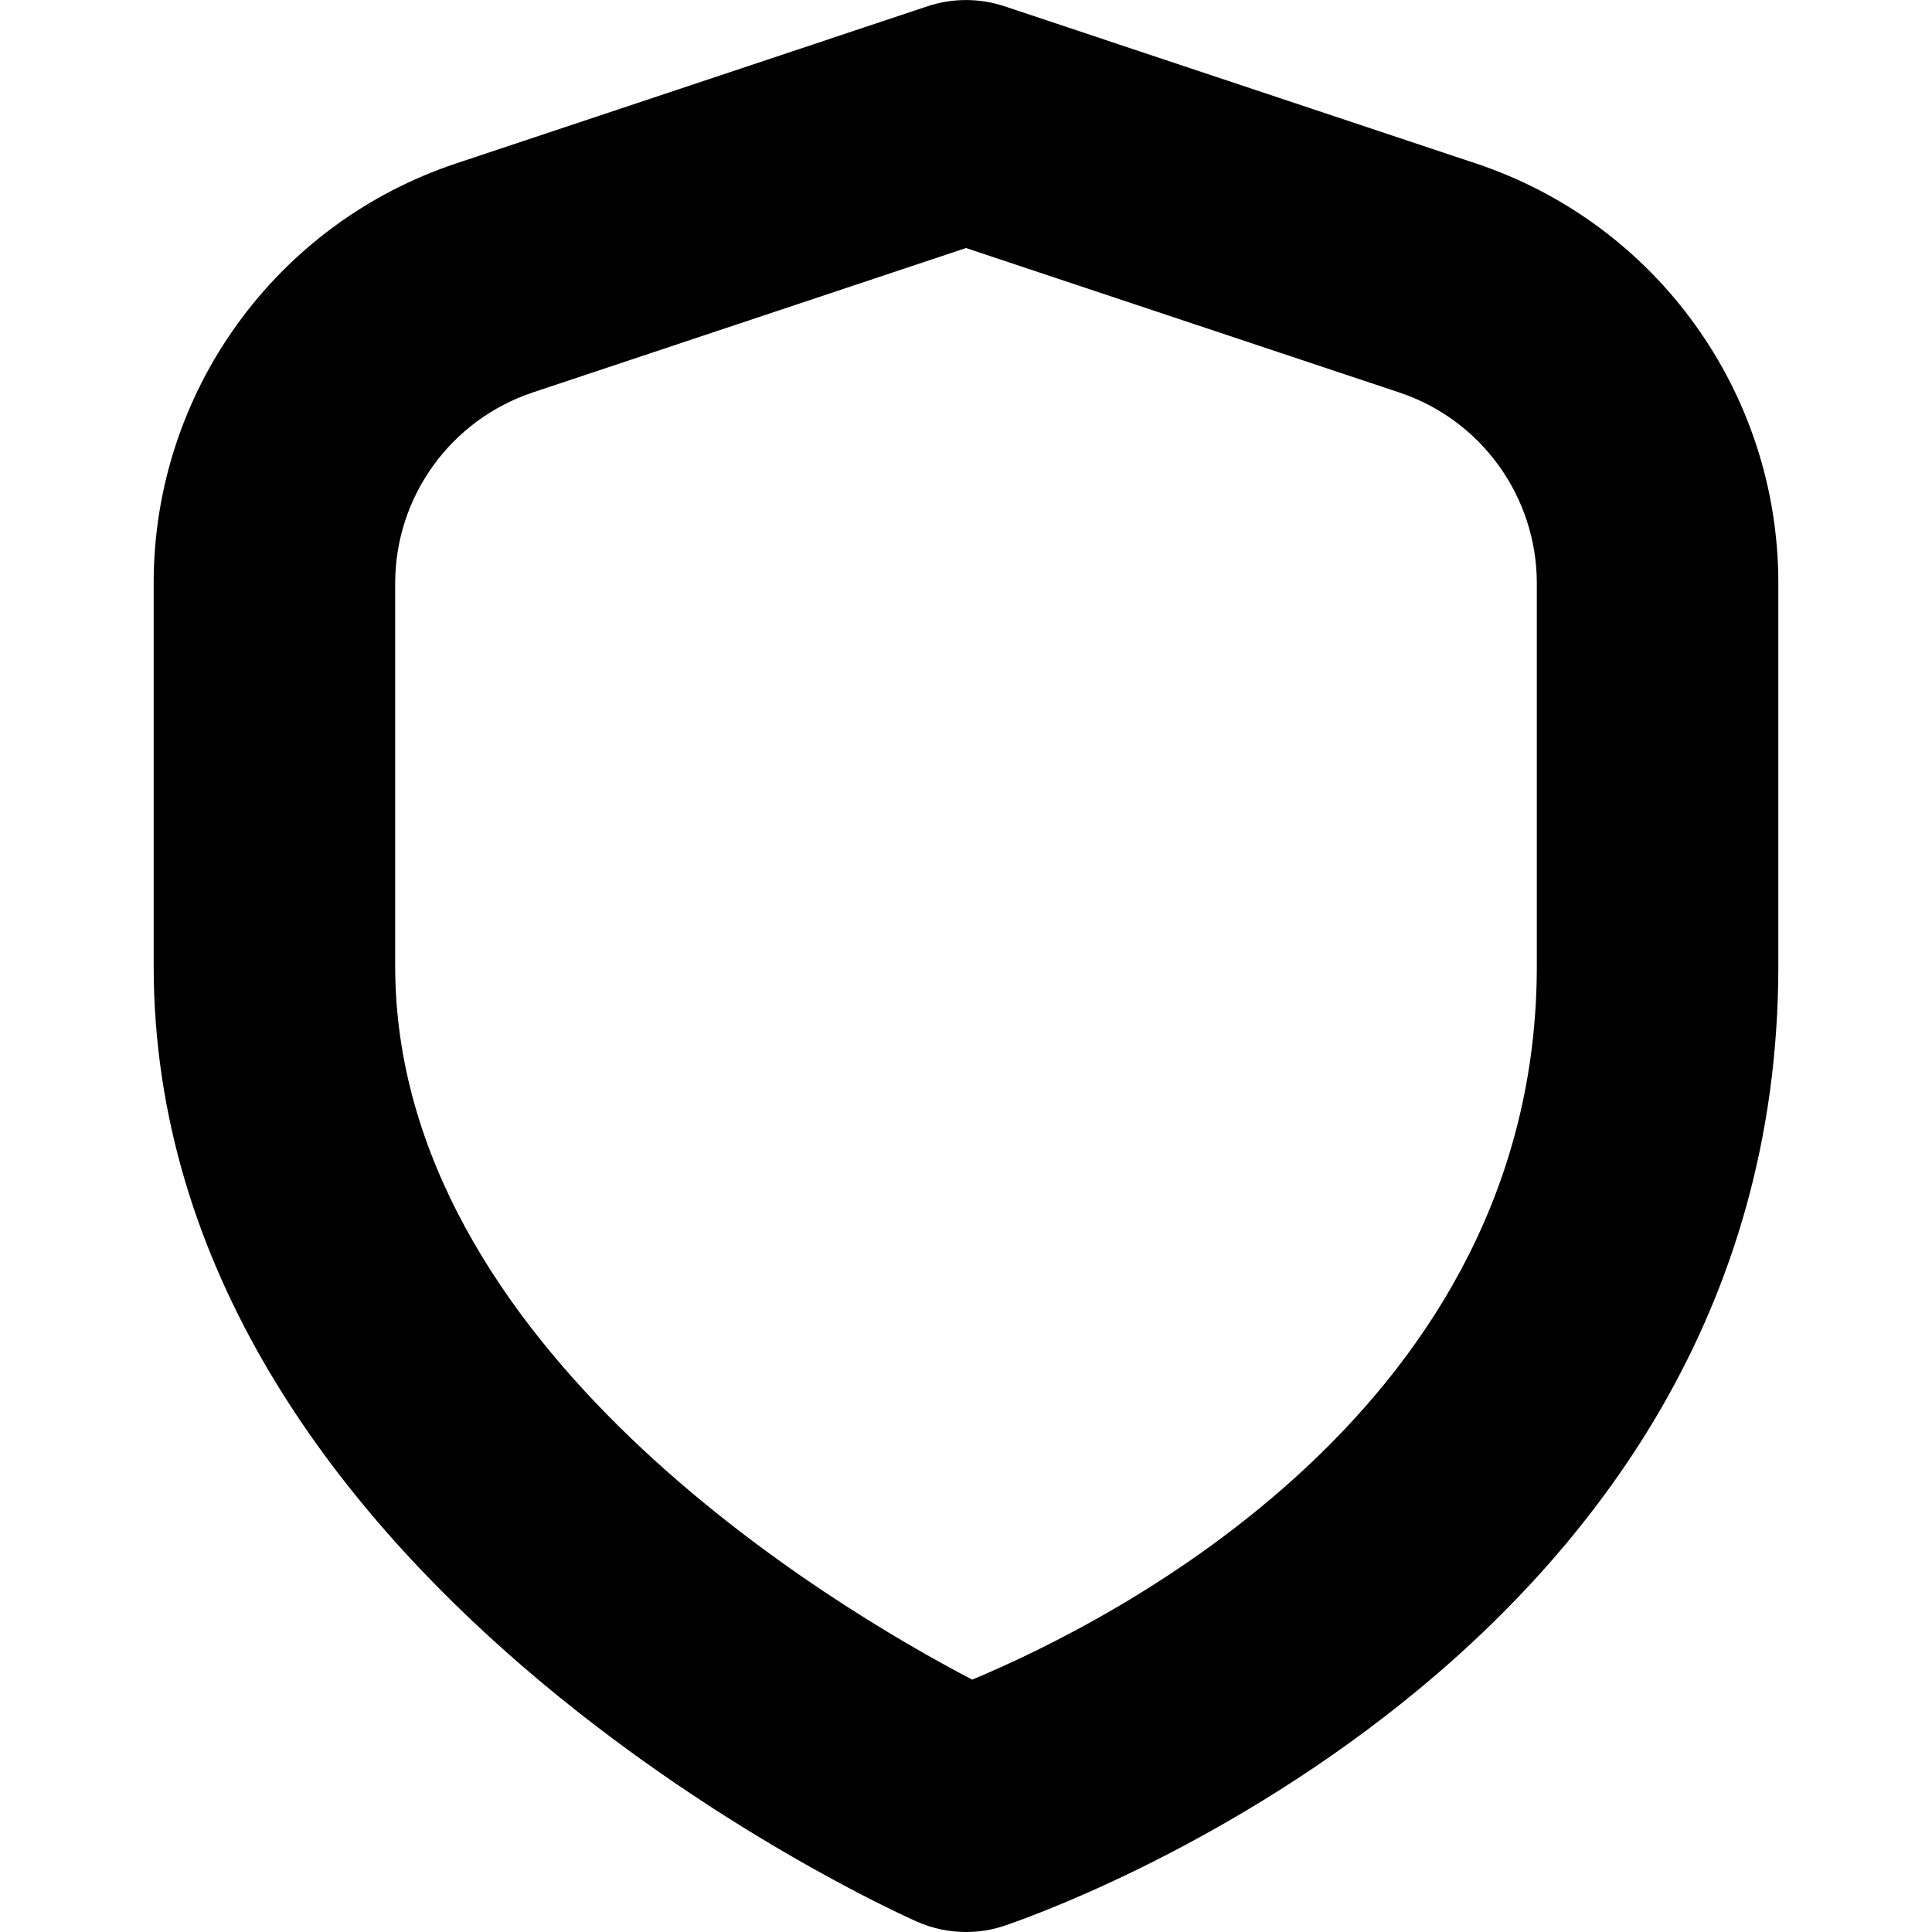
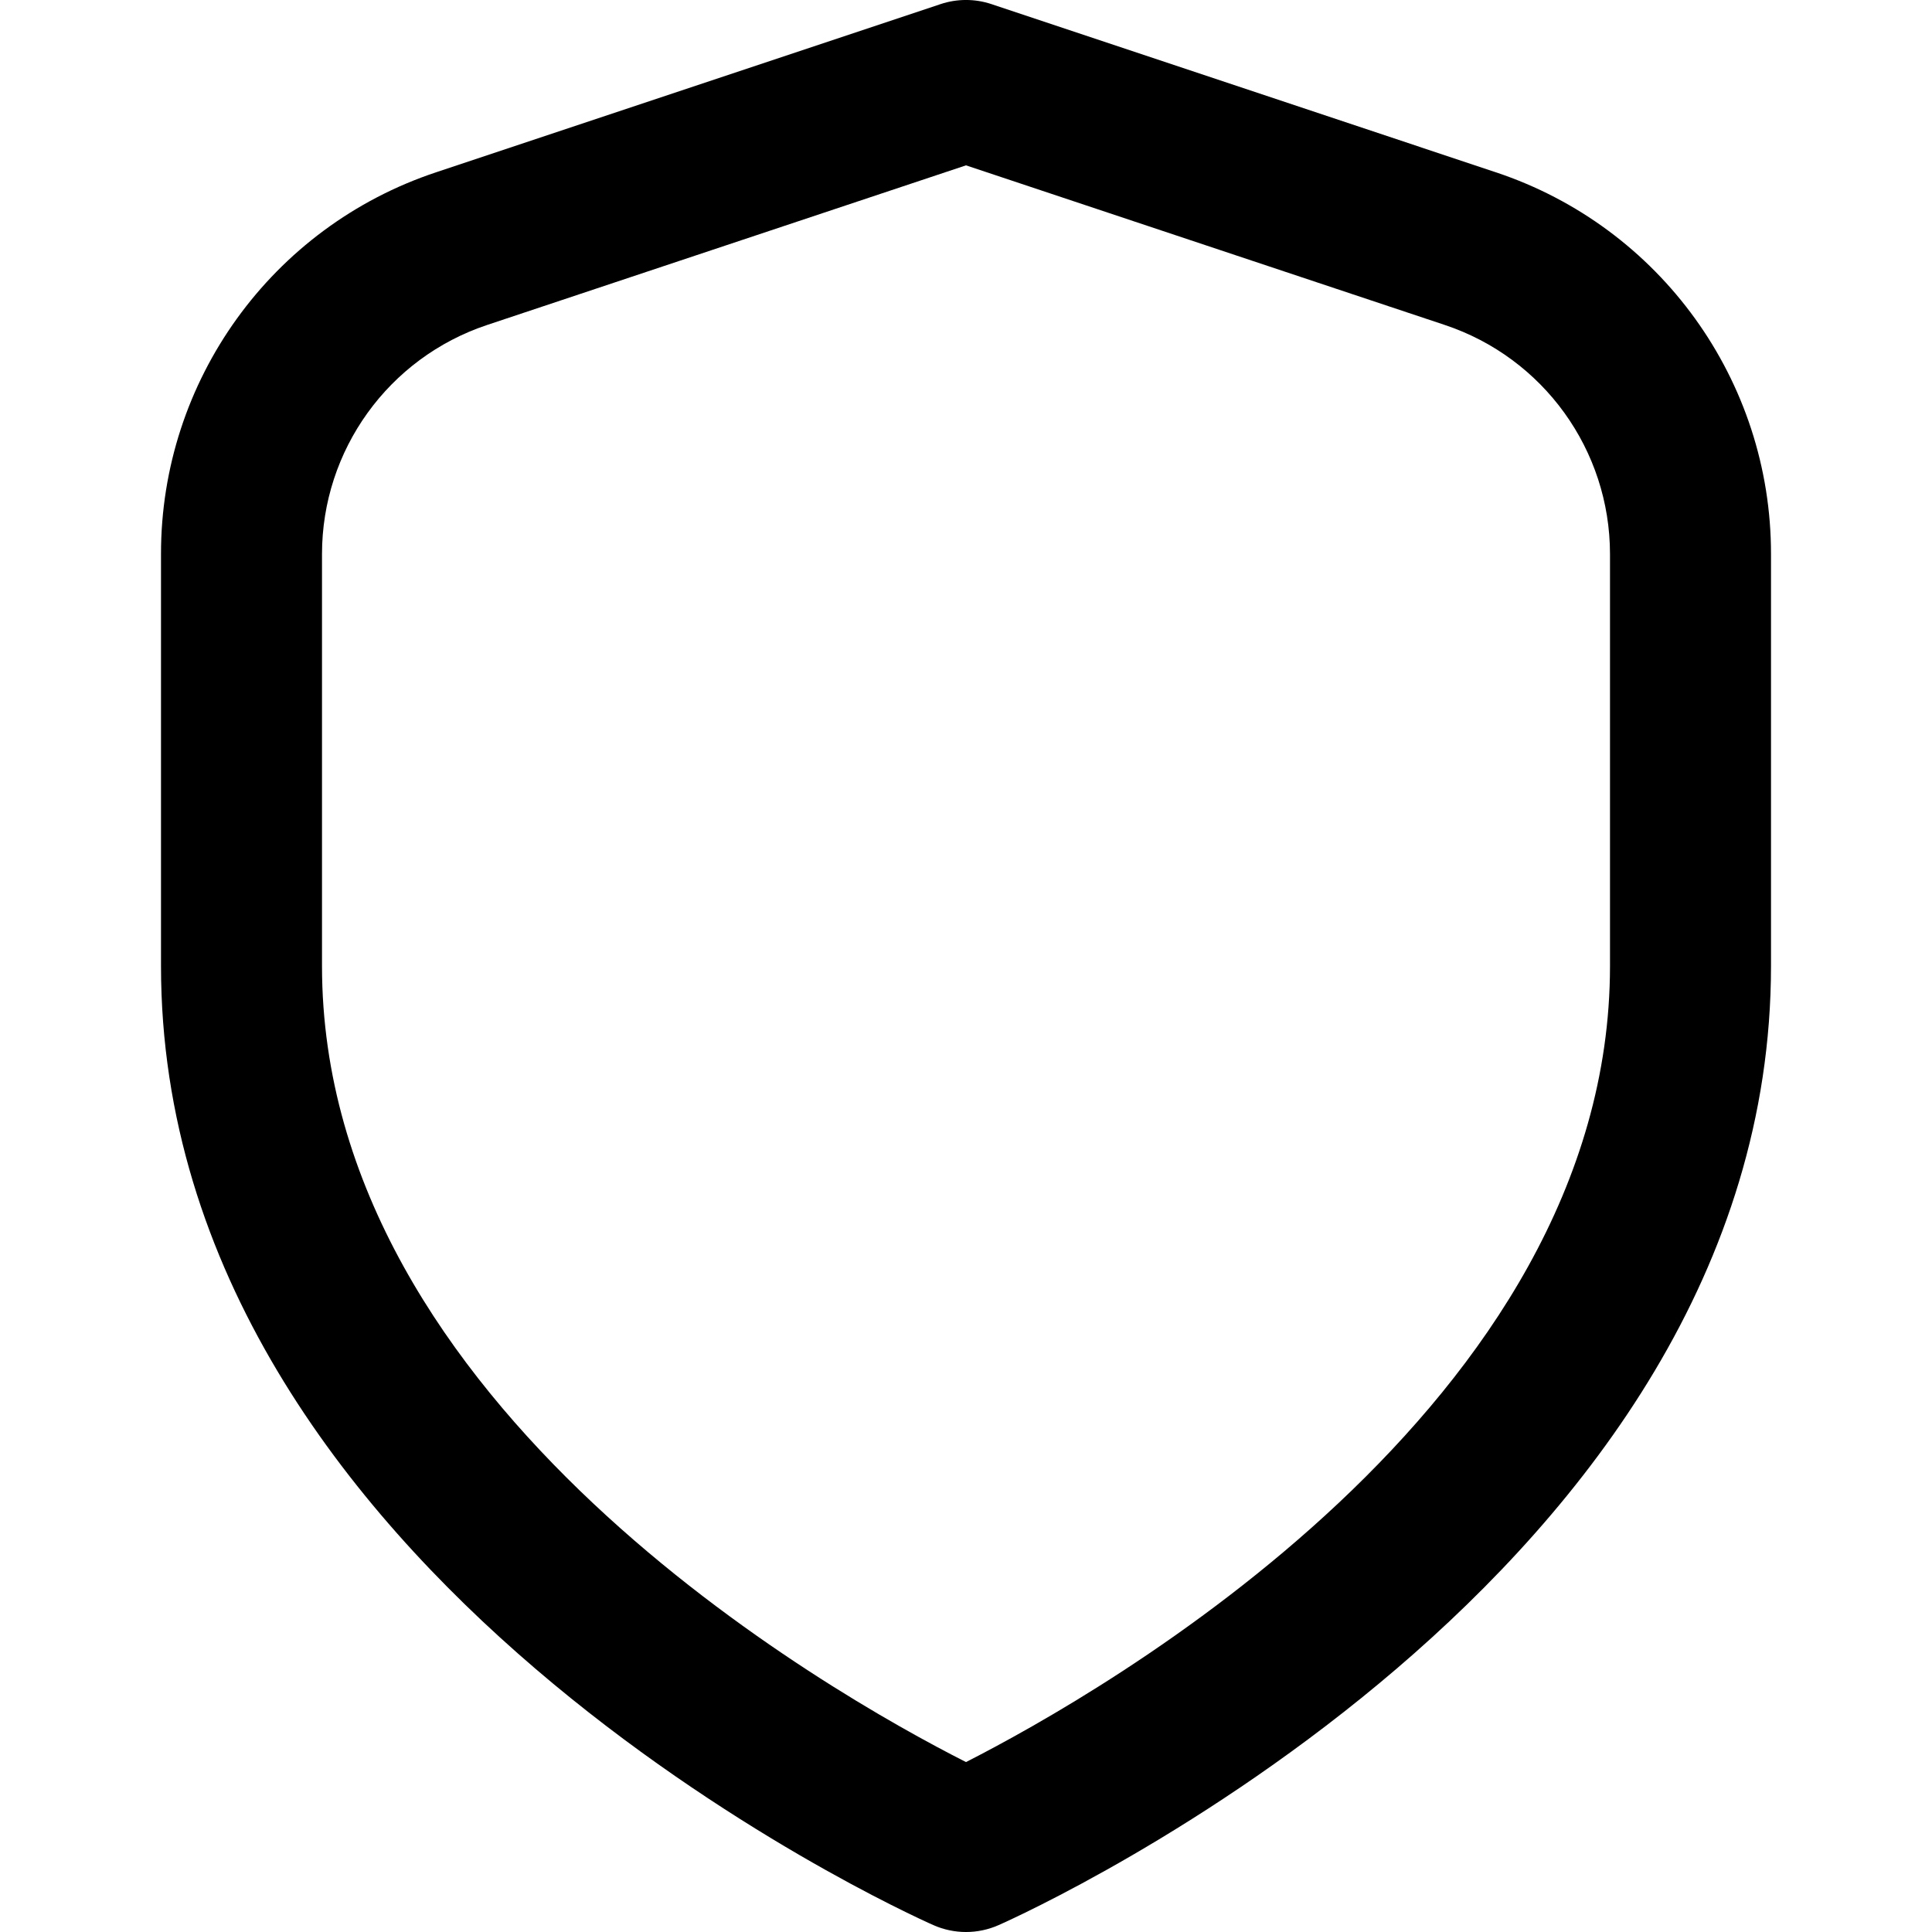
- <svg xmlns="http://www.w3.org/2000/svg" id="Bold" viewBox="0 0 24 24" width="512" height="512">
-   <path d="M12,24a1.5,1.5,0,0,1-.609-.129C11,23.7,1.909,19.569,1.909,12V7.247A5.492,5.492,0,0,1,5.67,2.029L11.525.077a1.513,1.513,0,0,1,.95,0L18.33,2.029a5.493,5.493,0,0,1,3.761,5.218V12c0,8.618-9.224,11.792-9.616,11.923A1.49,1.49,0,0,1,12,24ZM12,3.081,6.619,4.875a2.5,2.5,0,0,0-1.71,2.372V12c0,4.735,5.421,7.952,7.168,8.865,1.757-.733,7.014-3.383,7.014-8.865V7.247a2.5,2.5,0,0,0-1.71-2.372Z" />
+ <svg xmlns="http://www.w3.org/2000/svg" id="Outline" viewBox="0 0 24 24" width="512" height="512">
+   <path d="M18.581,2.14,12.316.051a1,1,0,0,0-.632,0L5.418,2.14A4.993,4.993,0,0,0,2,6.883V12c0,7.563,9.2,11.74,9.594,11.914a1,1,0,0,0,.812,0C12.8,23.74,22,19.563,22,12V6.883A4.993,4.993,0,0,0,18.581,2.14ZM20,12c0,5.455-6.319,9.033-8,9.889-1.683-.853-8-4.42-8-9.889V6.883A3,3,0,0,1,6.051,4.037L12,2.054l5.948,1.983A3,3,0,0,1,20,6.883Z" />
</svg>
